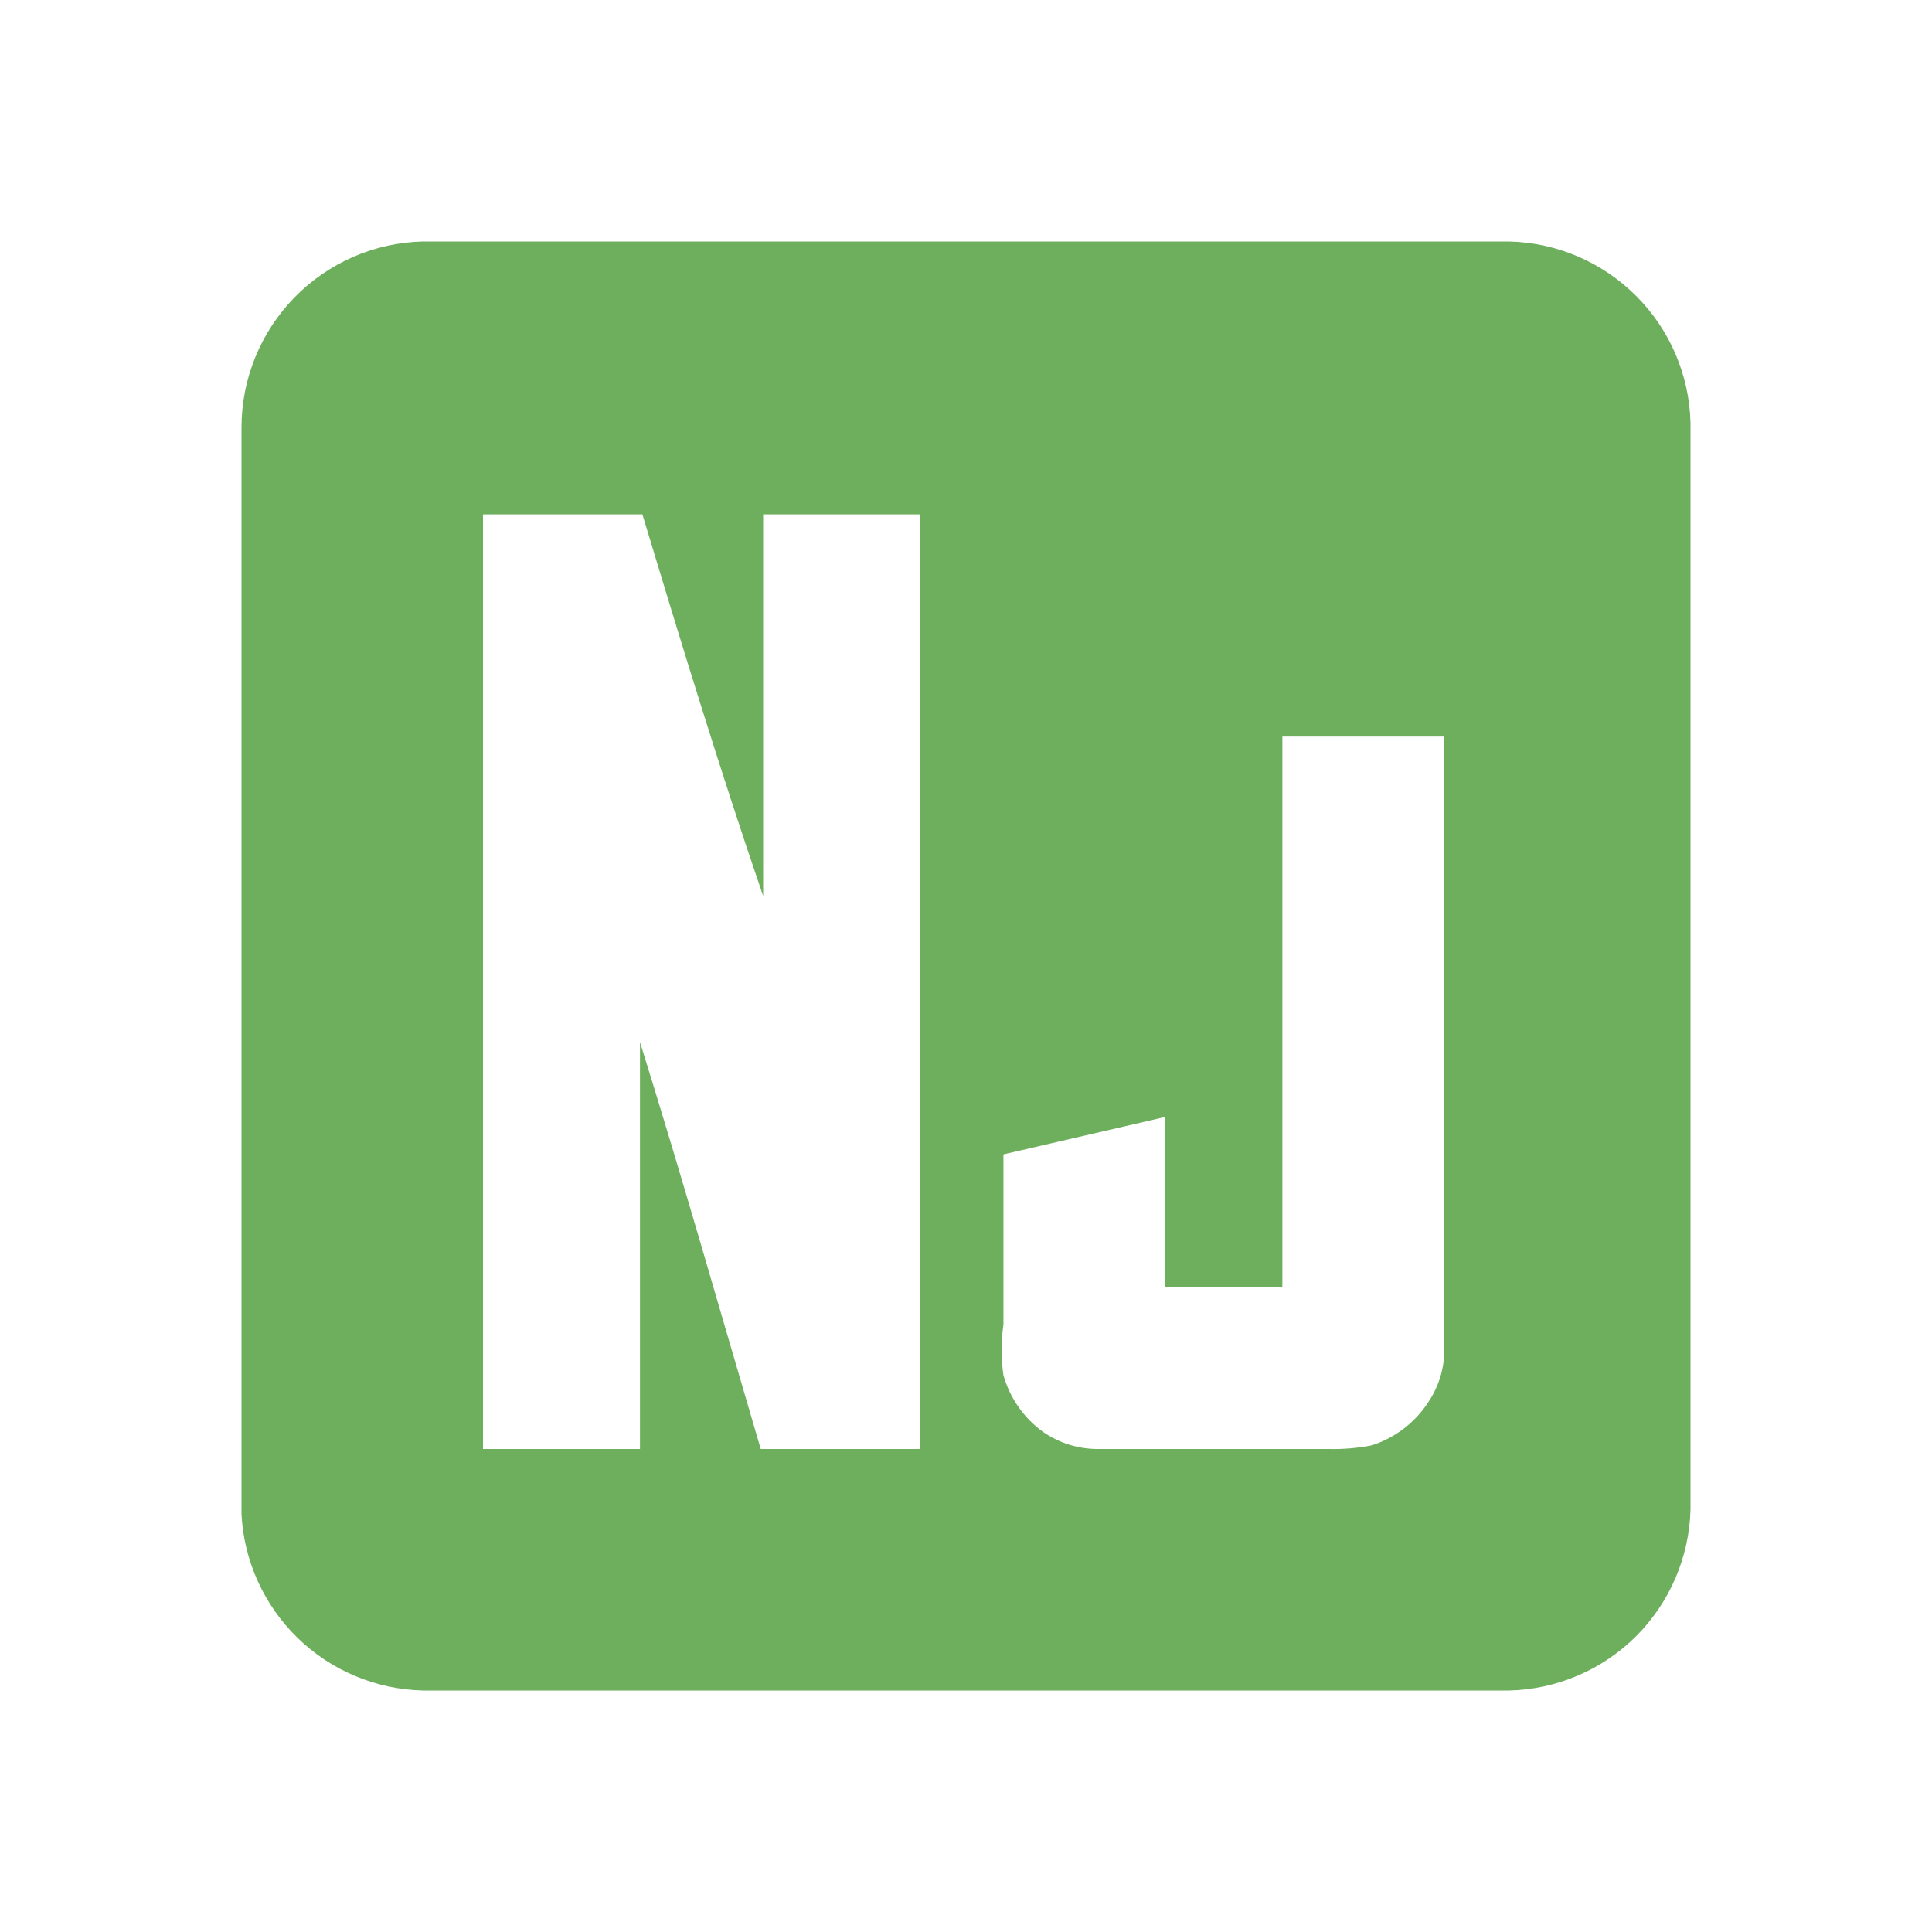
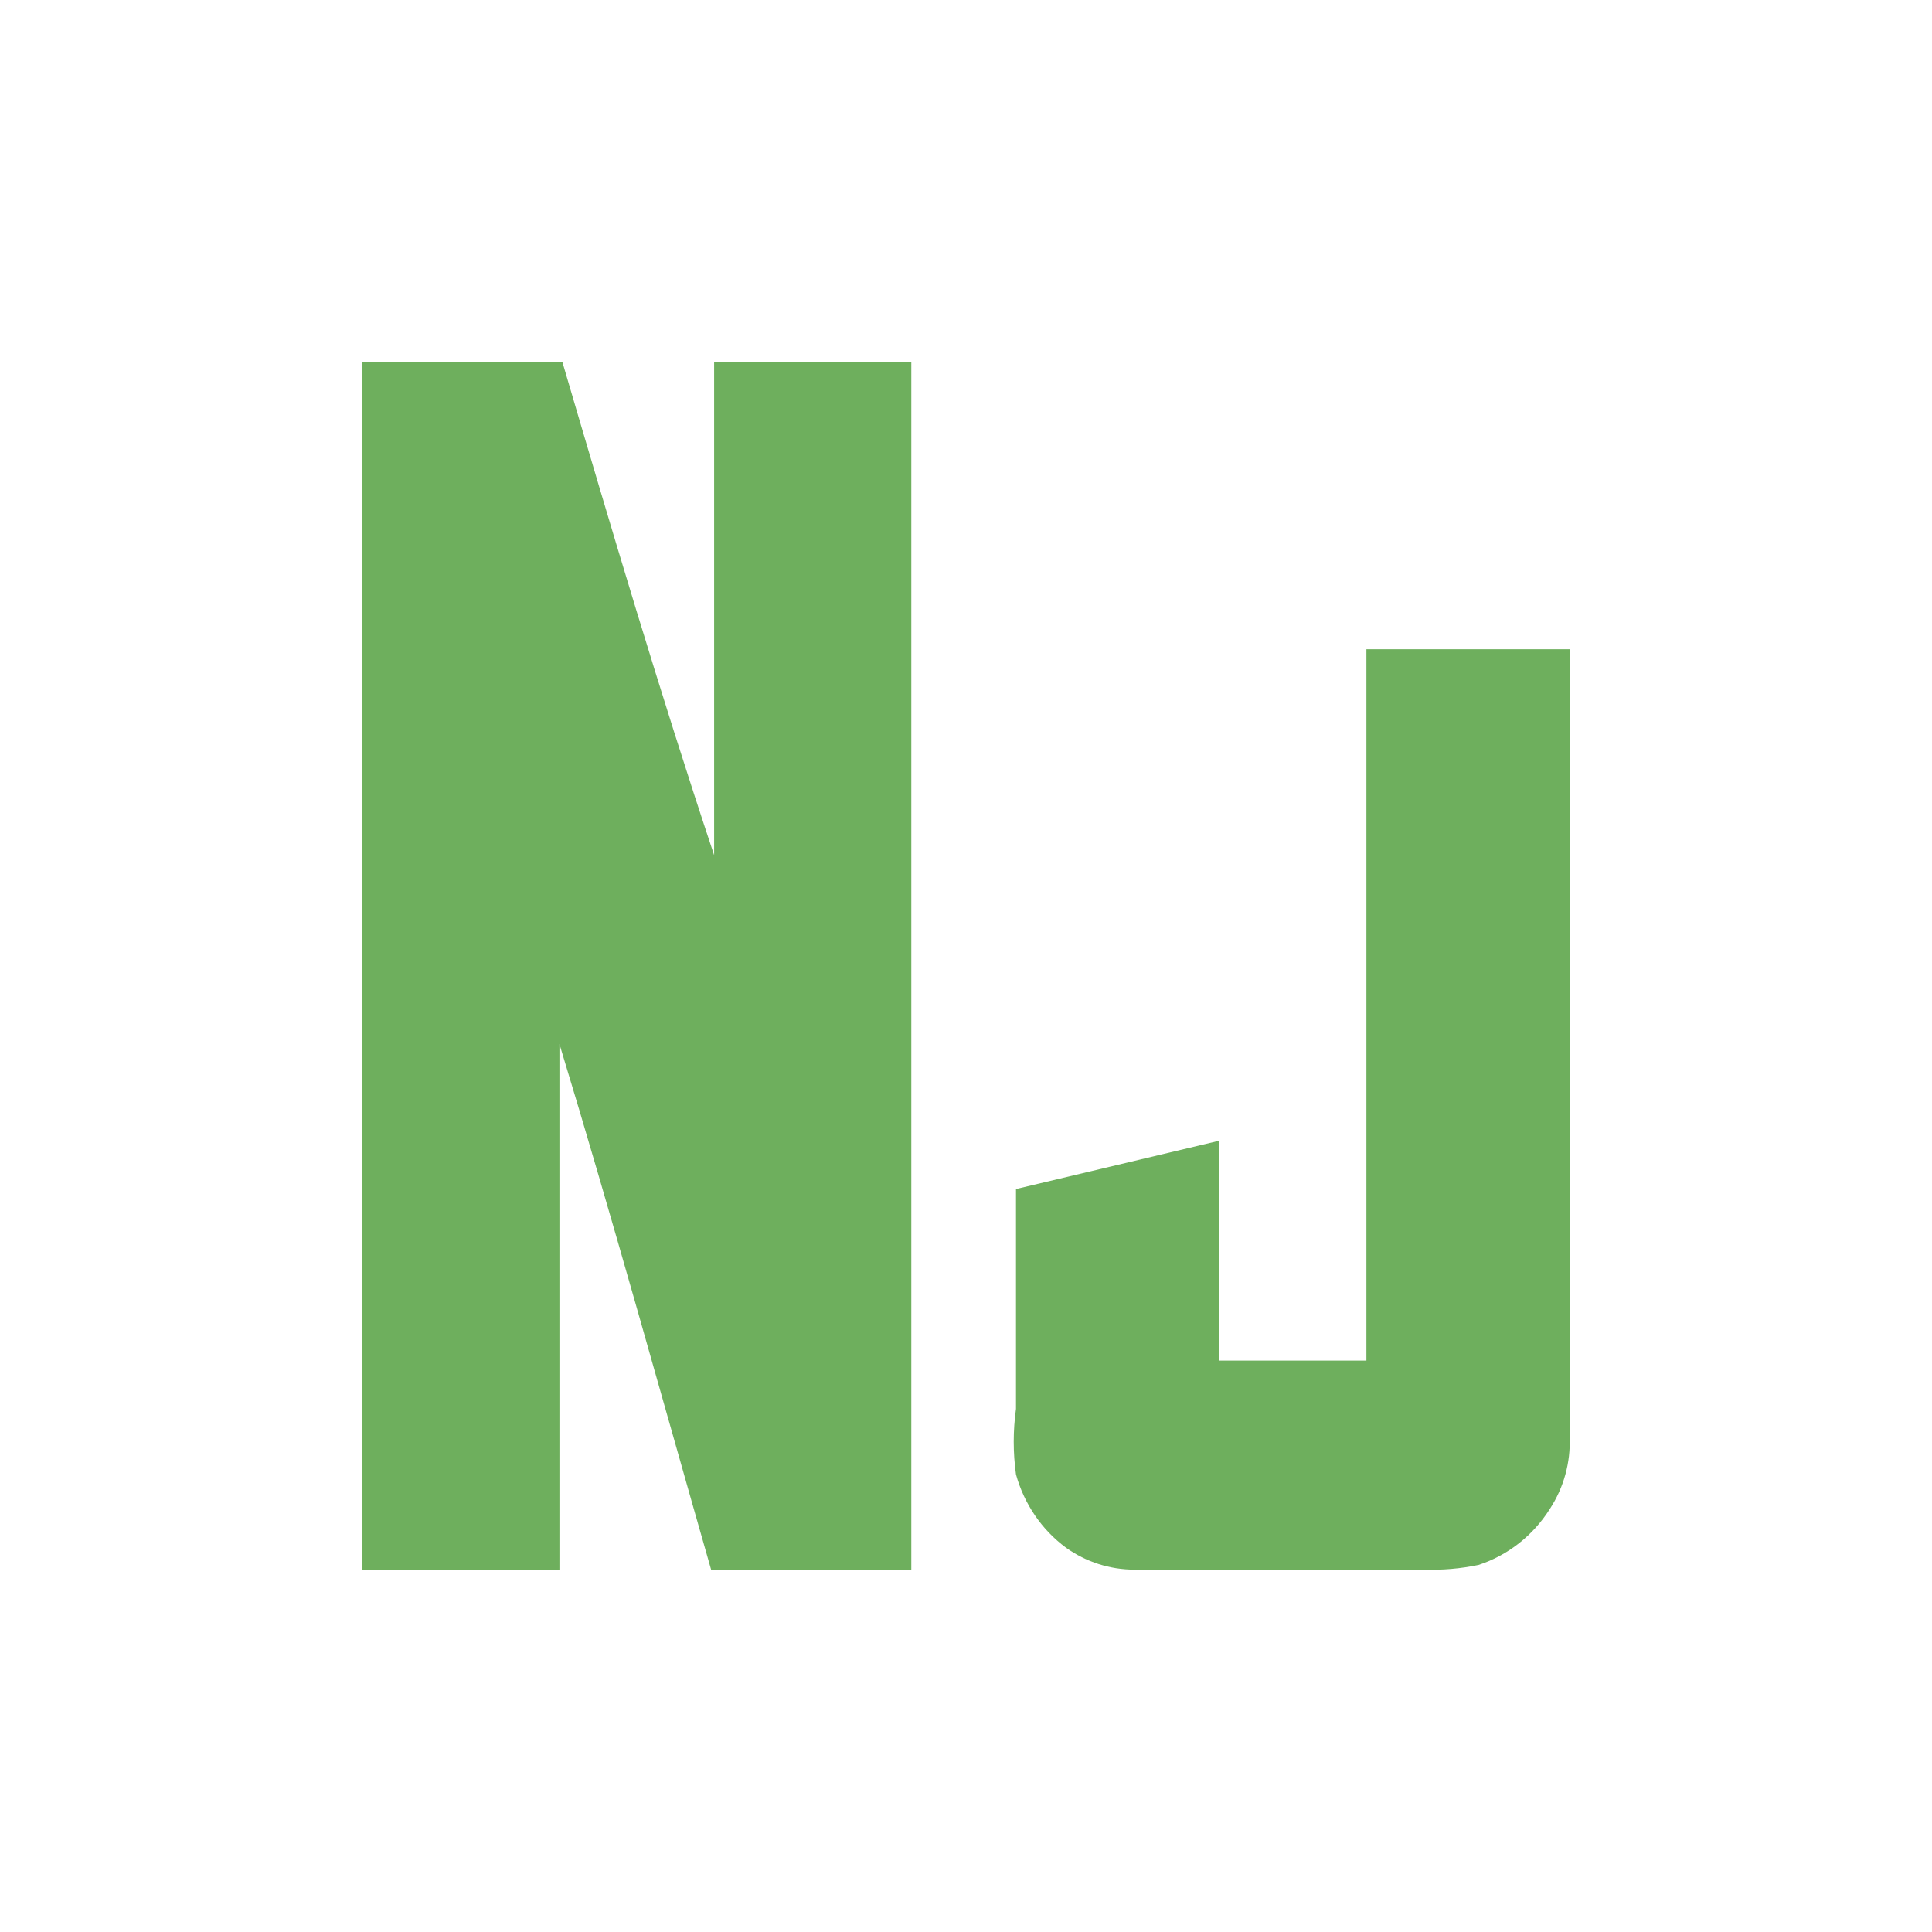
<svg xmlns="http://www.w3.org/2000/svg" width="16" height="16" viewBox="0 0 16 16" fill="none">
-   <path d="M9.62 10.66H10.62V6.1H11.96V11.15C11.967 11.313 11.921 11.474 11.83 11.61C11.72 11.781 11.553 11.908 11.36 11.97C11.242 11.993 11.121 12.003 11 12H9.09C8.929 12 8.773 11.951 8.64 11.86C8.48 11.745 8.364 11.579 8.31 11.39C8.29 11.251 8.29 11.109 8.31 10.97V9.56L9.65 9.25V10.66H9.62ZM4 4.26H5.32C5.64 5.32 5.96 6.37 6.32 7.42C6.32 6.42 6.32 5.32 6.32 4.26H7.62V12H6.3C5.97 10.88 5.65 9.75 5.3 8.63V12H4V4.26ZM12.5 2H3.5C3.099 2.01 2.717 2.177 2.437 2.465C2.157 2.753 2 3.138 2 3.54V12.54C2.02 12.928 2.186 13.293 2.464 13.564C2.742 13.835 3.112 13.99 3.5 14H12.5C12.895 13.99 13.27 13.829 13.55 13.55C13.829 13.27 13.99 12.895 14 12.5V3.5C13.99 3.105 13.829 2.73 13.55 2.451C13.27 2.171 12.895 2.01 12.5 2" fill="#6EAF5D" />
+   <path d="M10.06 11.268H11.316V5.377H12.999V11.901C13.008 12.112 12.95 12.32 12.836 12.495C12.697 12.716 12.489 12.88 12.245 12.96C12.097 12.991 11.945 13.004 11.793 12.999H9.394C9.192 12.999 8.995 12.936 8.829 12.818C8.628 12.67 8.482 12.456 8.414 12.211C8.389 12.031 8.389 11.848 8.414 11.668V9.847L10.097 9.447V11.268H10.06ZM3 3H4.658C5.06 4.369 5.462 5.726 5.914 7.082C5.914 5.79 5.914 4.369 5.914 3H7.547V12.999H5.889C5.475 11.552 5.073 10.092 4.633 8.646V12.999H3V3Z" fill="#6EAF5D" />
</svg>
